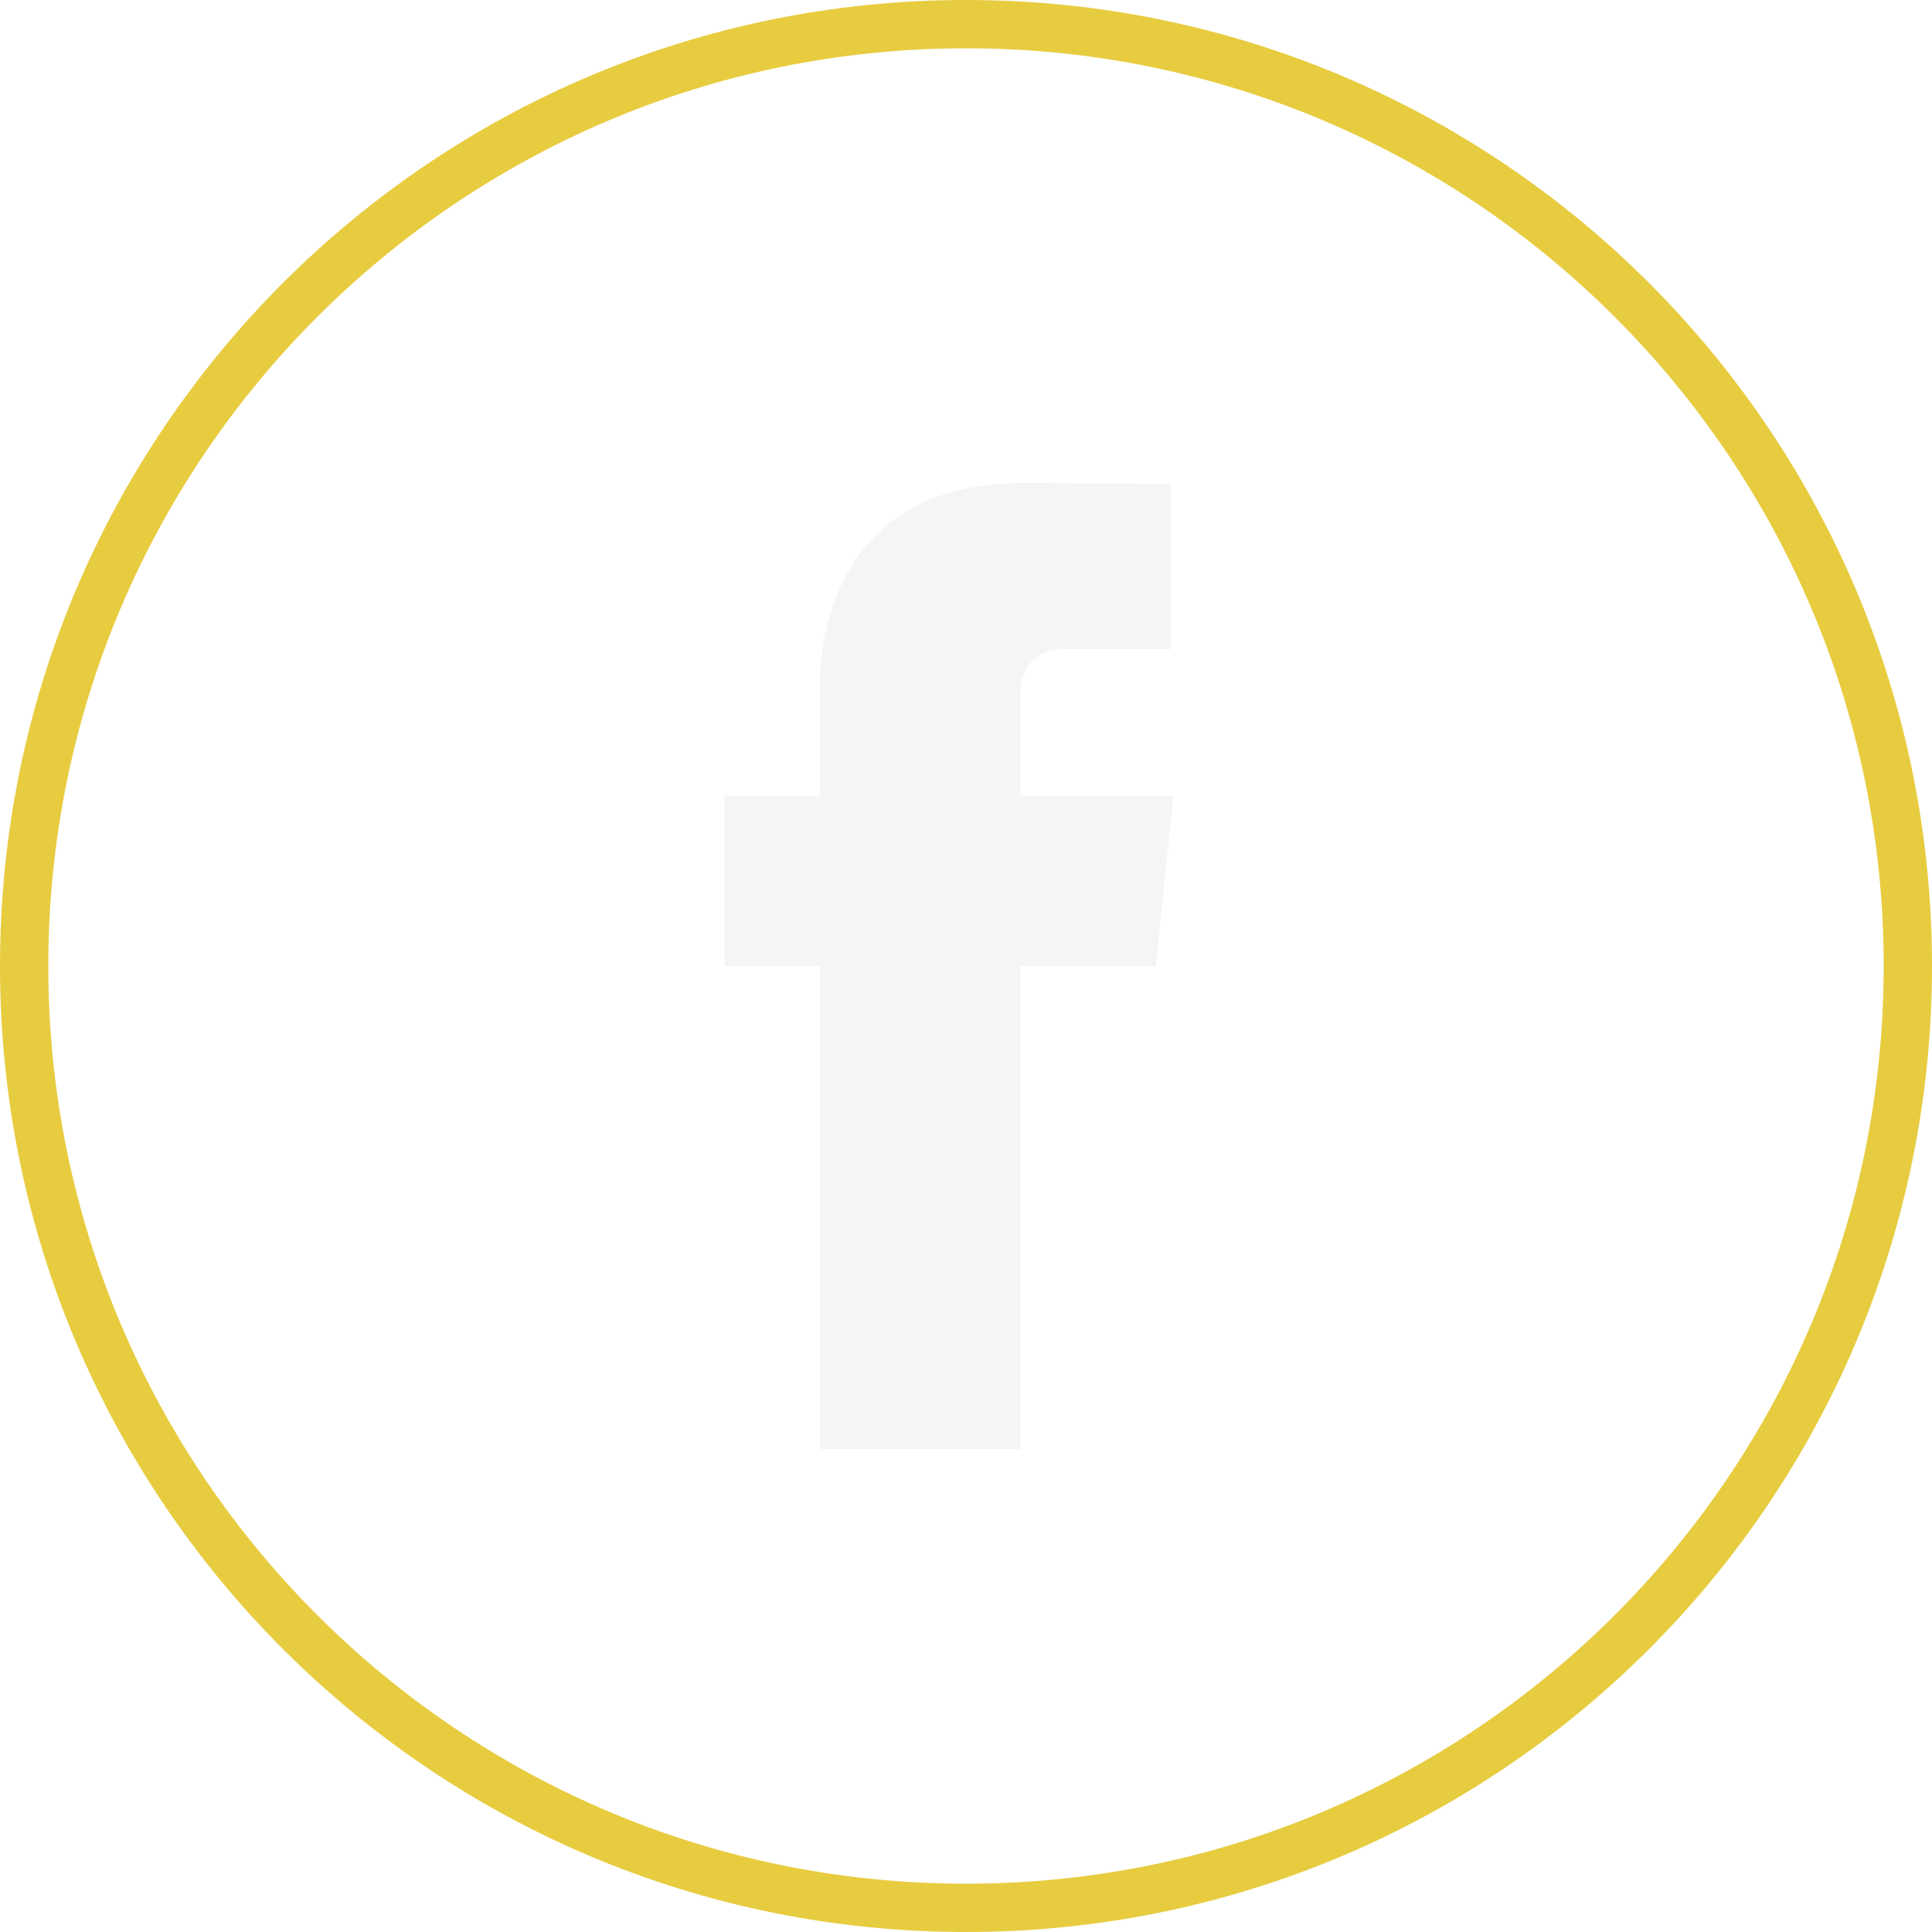
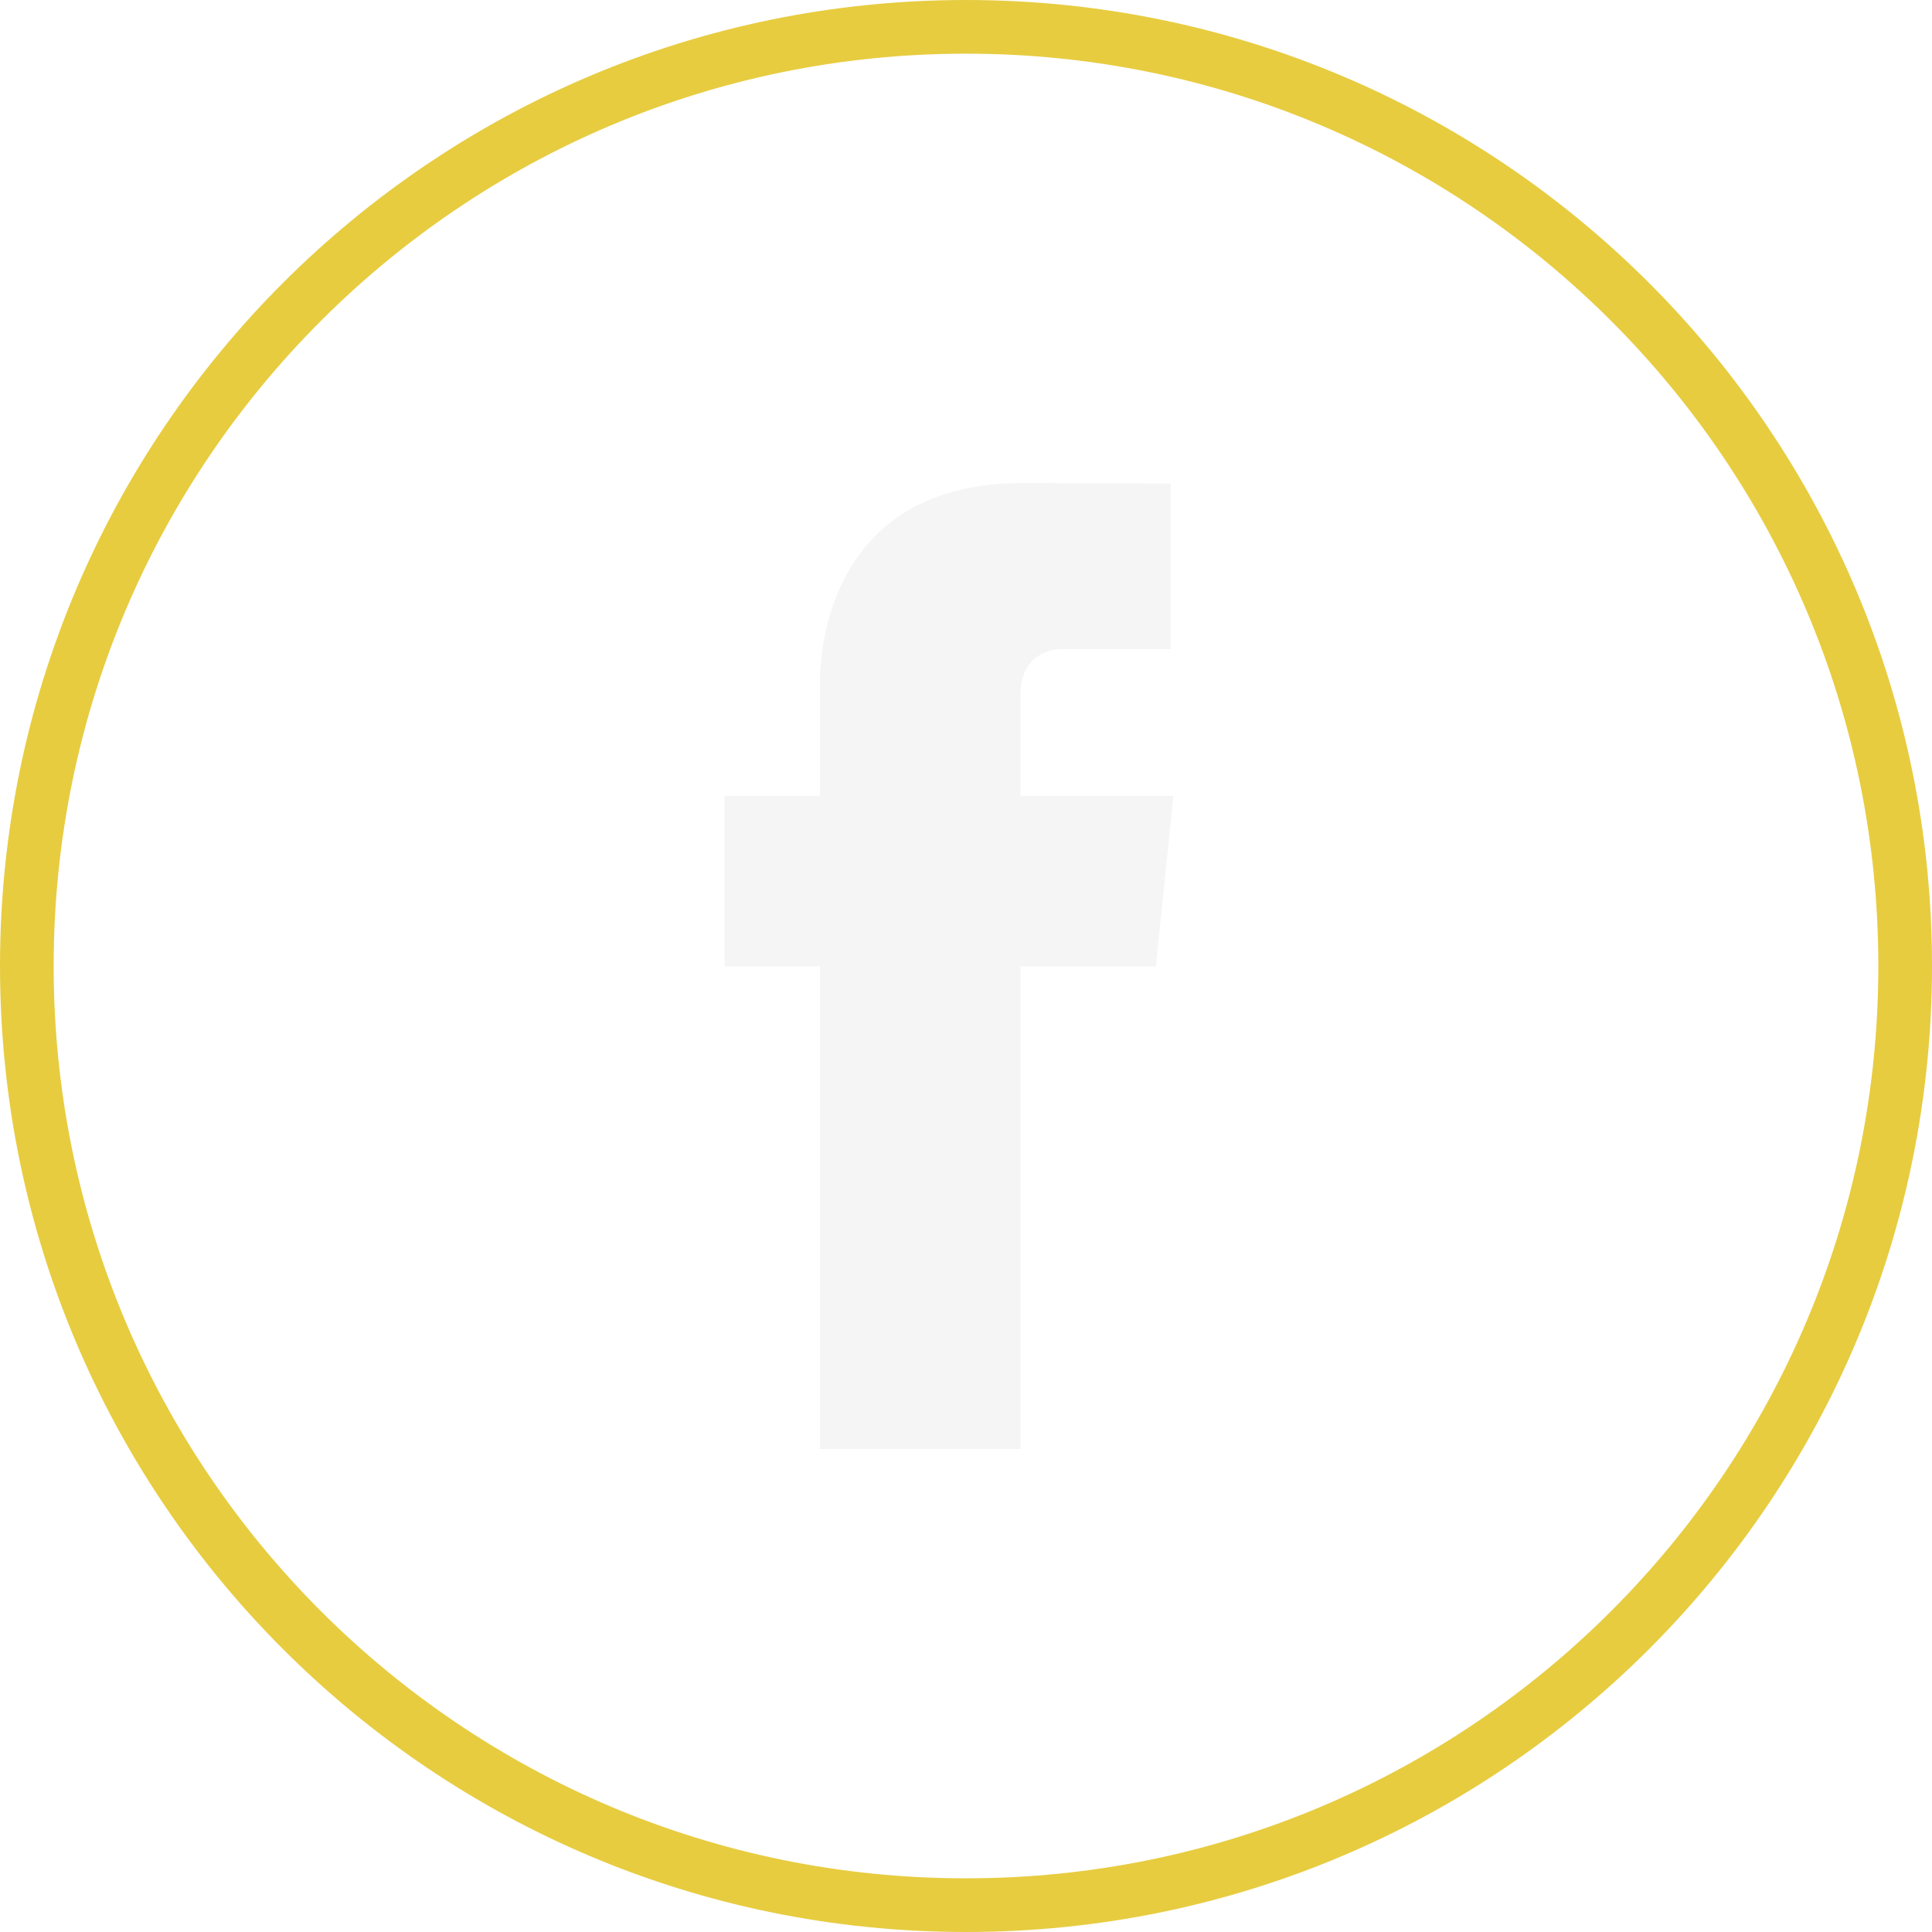
- <svg xmlns="http://www.w3.org/2000/svg" width="40" height="40" viewBox="0 0 40 40" fill="none">
-   <rect x="0.5" y="0.5" width="39" height="39" rx="19.5" stroke="#E7CC40" />
-   <path d="M24.293 16.476H21.128V14.4C21.128 13.621 21.645 13.439 22.009 13.439C22.372 13.439 24.242 13.439 24.242 13.439V10.012L21.166 10C17.752 10 16.975 12.556 16.975 14.192V16.476H15V20.008H16.975C16.975 24.539 16.975 30 16.975 30H21.128C21.128 30 21.128 24.486 21.128 20.008H23.931L24.293 16.476Z" fill="#F5F5F5" />
+ <svg xmlns="http://www.w3.org/2000/svg" width="36" height="36" viewBox="0 0 36 36" fill="none">
+   <rect x="0.5" y="0.5" width="35" height="35" rx="17.5" stroke="#E7CC40" />
+   <path d="M21.864 14.829H19.015V12.96C19.015 12.259 19.48 12.095 19.808 12.095C20.135 12.095 21.818 12.095 21.818 12.095V9.011L19.05 9C15.977 9 15.277 11.3 15.277 12.773V14.829H13.5V18.007H15.277C15.277 22.085 15.277 27 15.277 27H19.015C19.015 27 19.015 22.037 19.015 18.007H21.538L21.864 14.829Z" fill="#F5F5F5" />
</svg>
